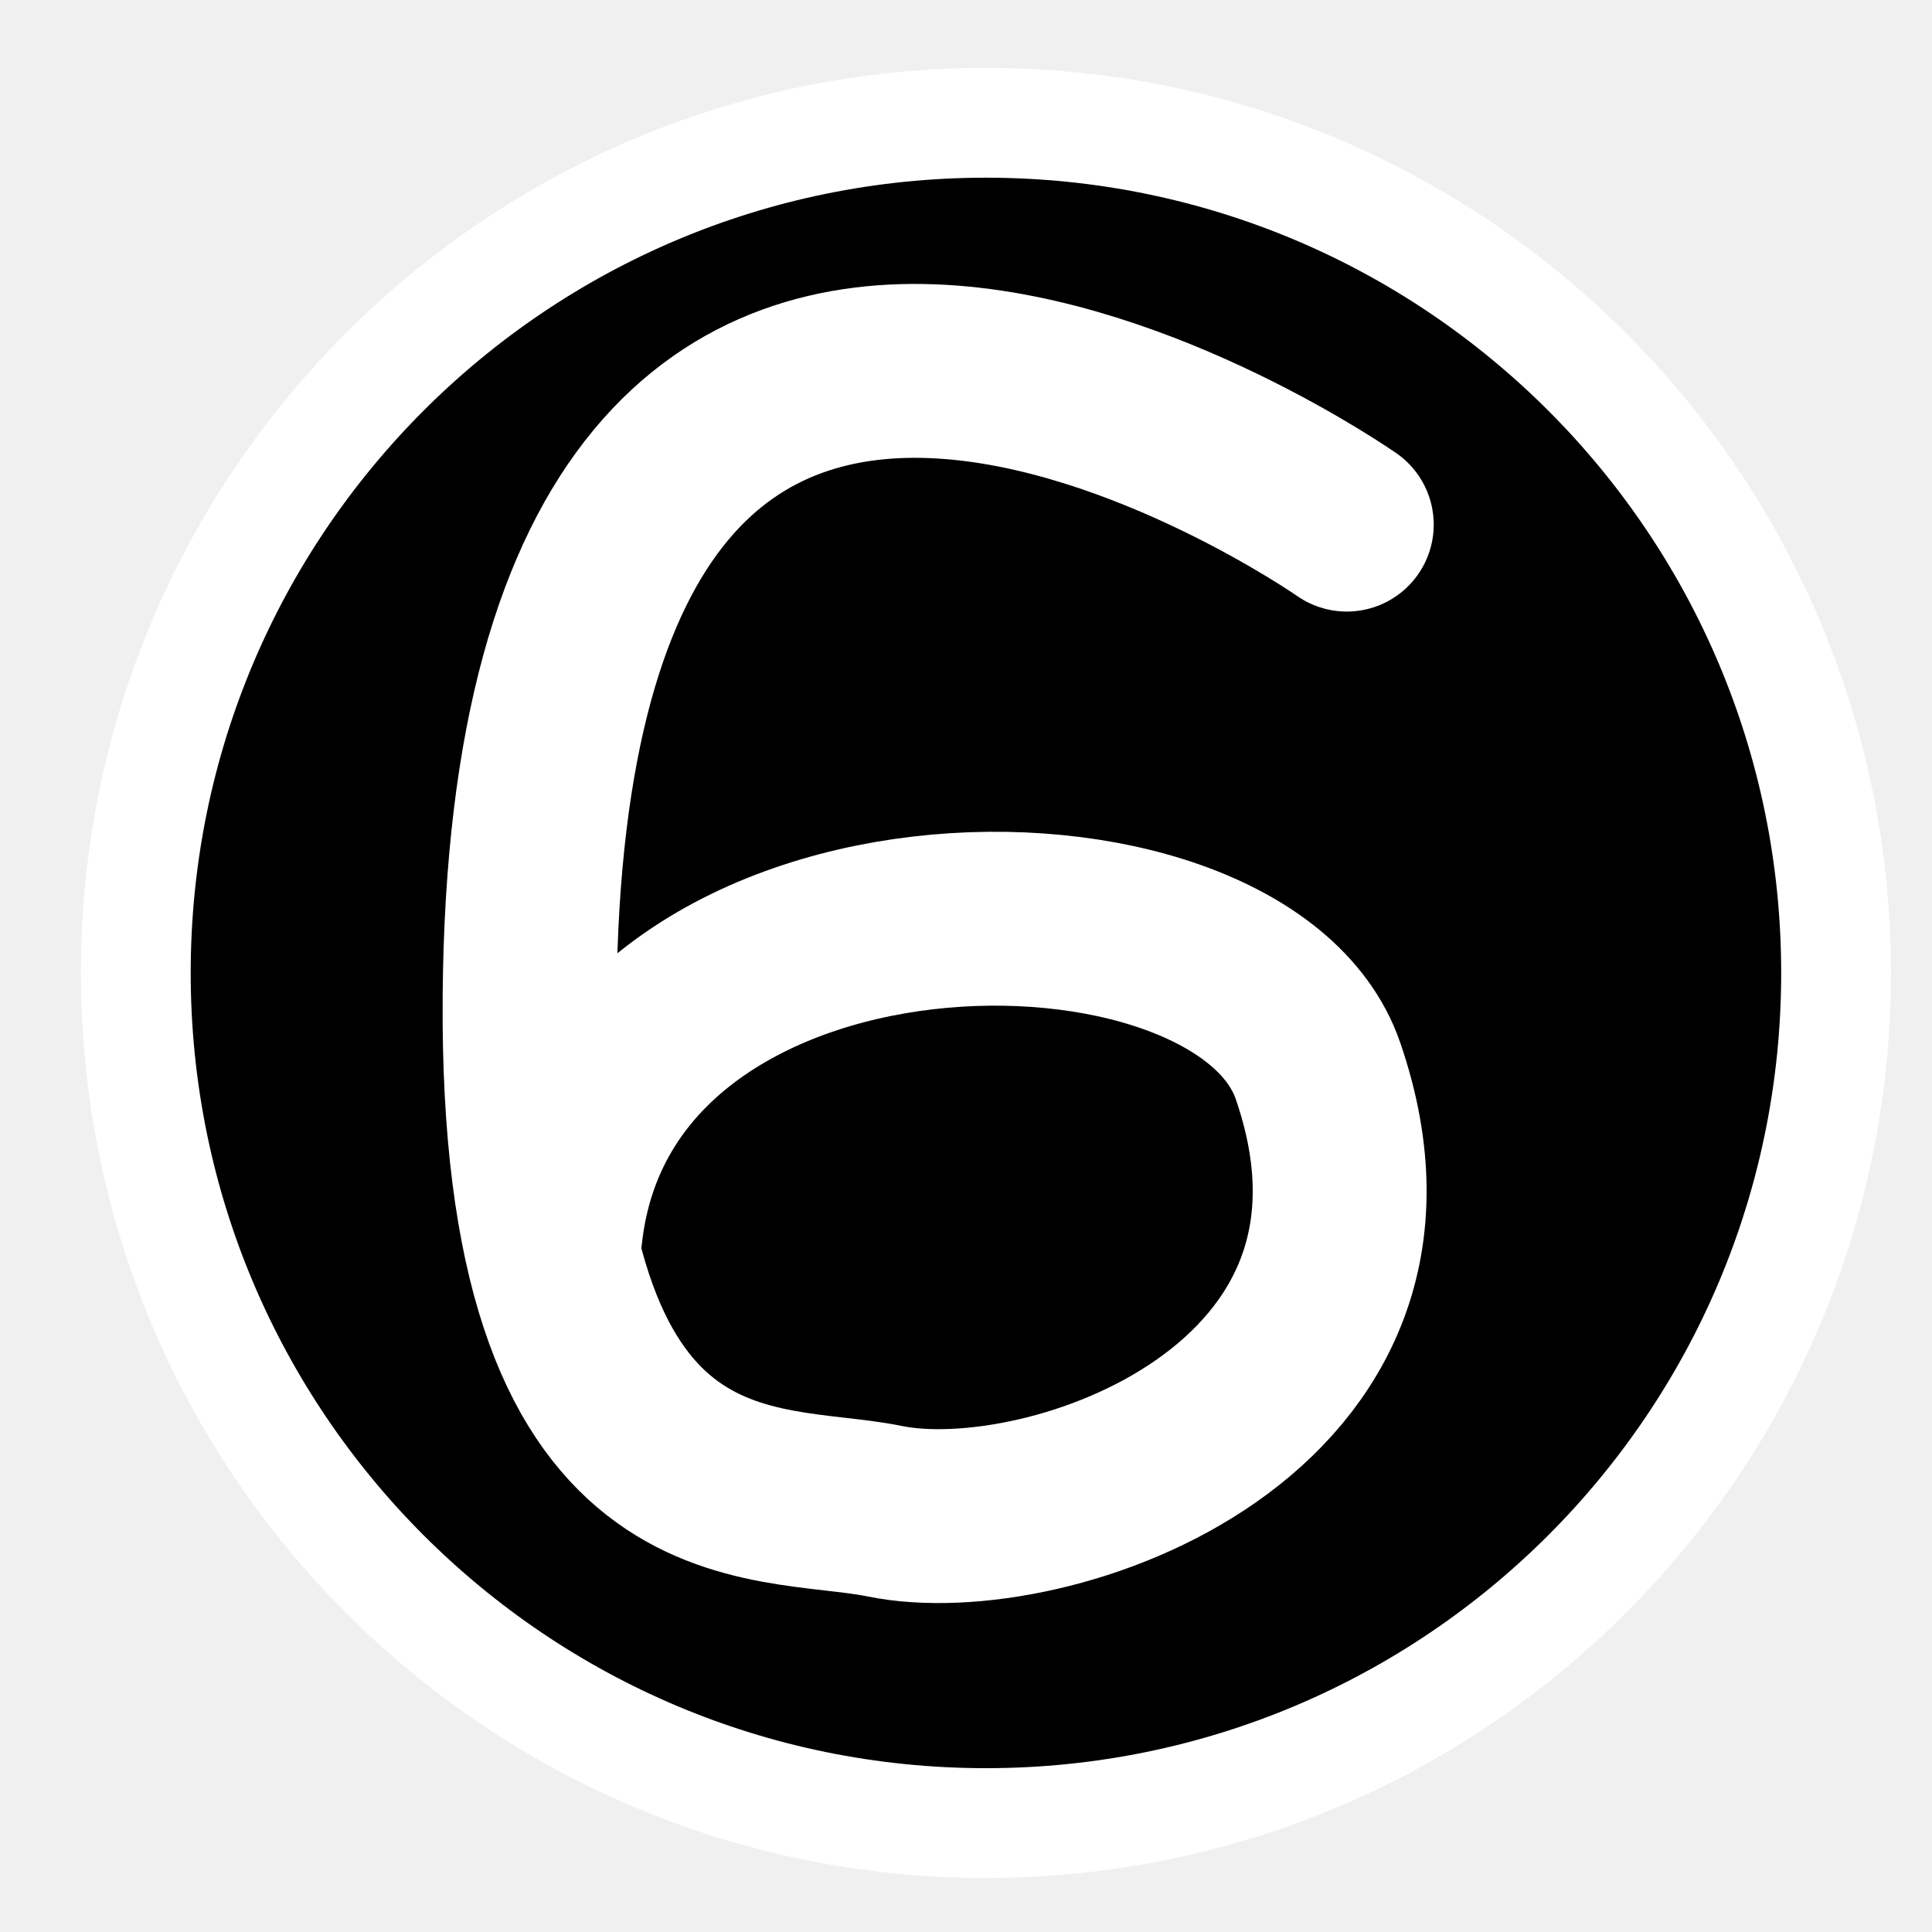
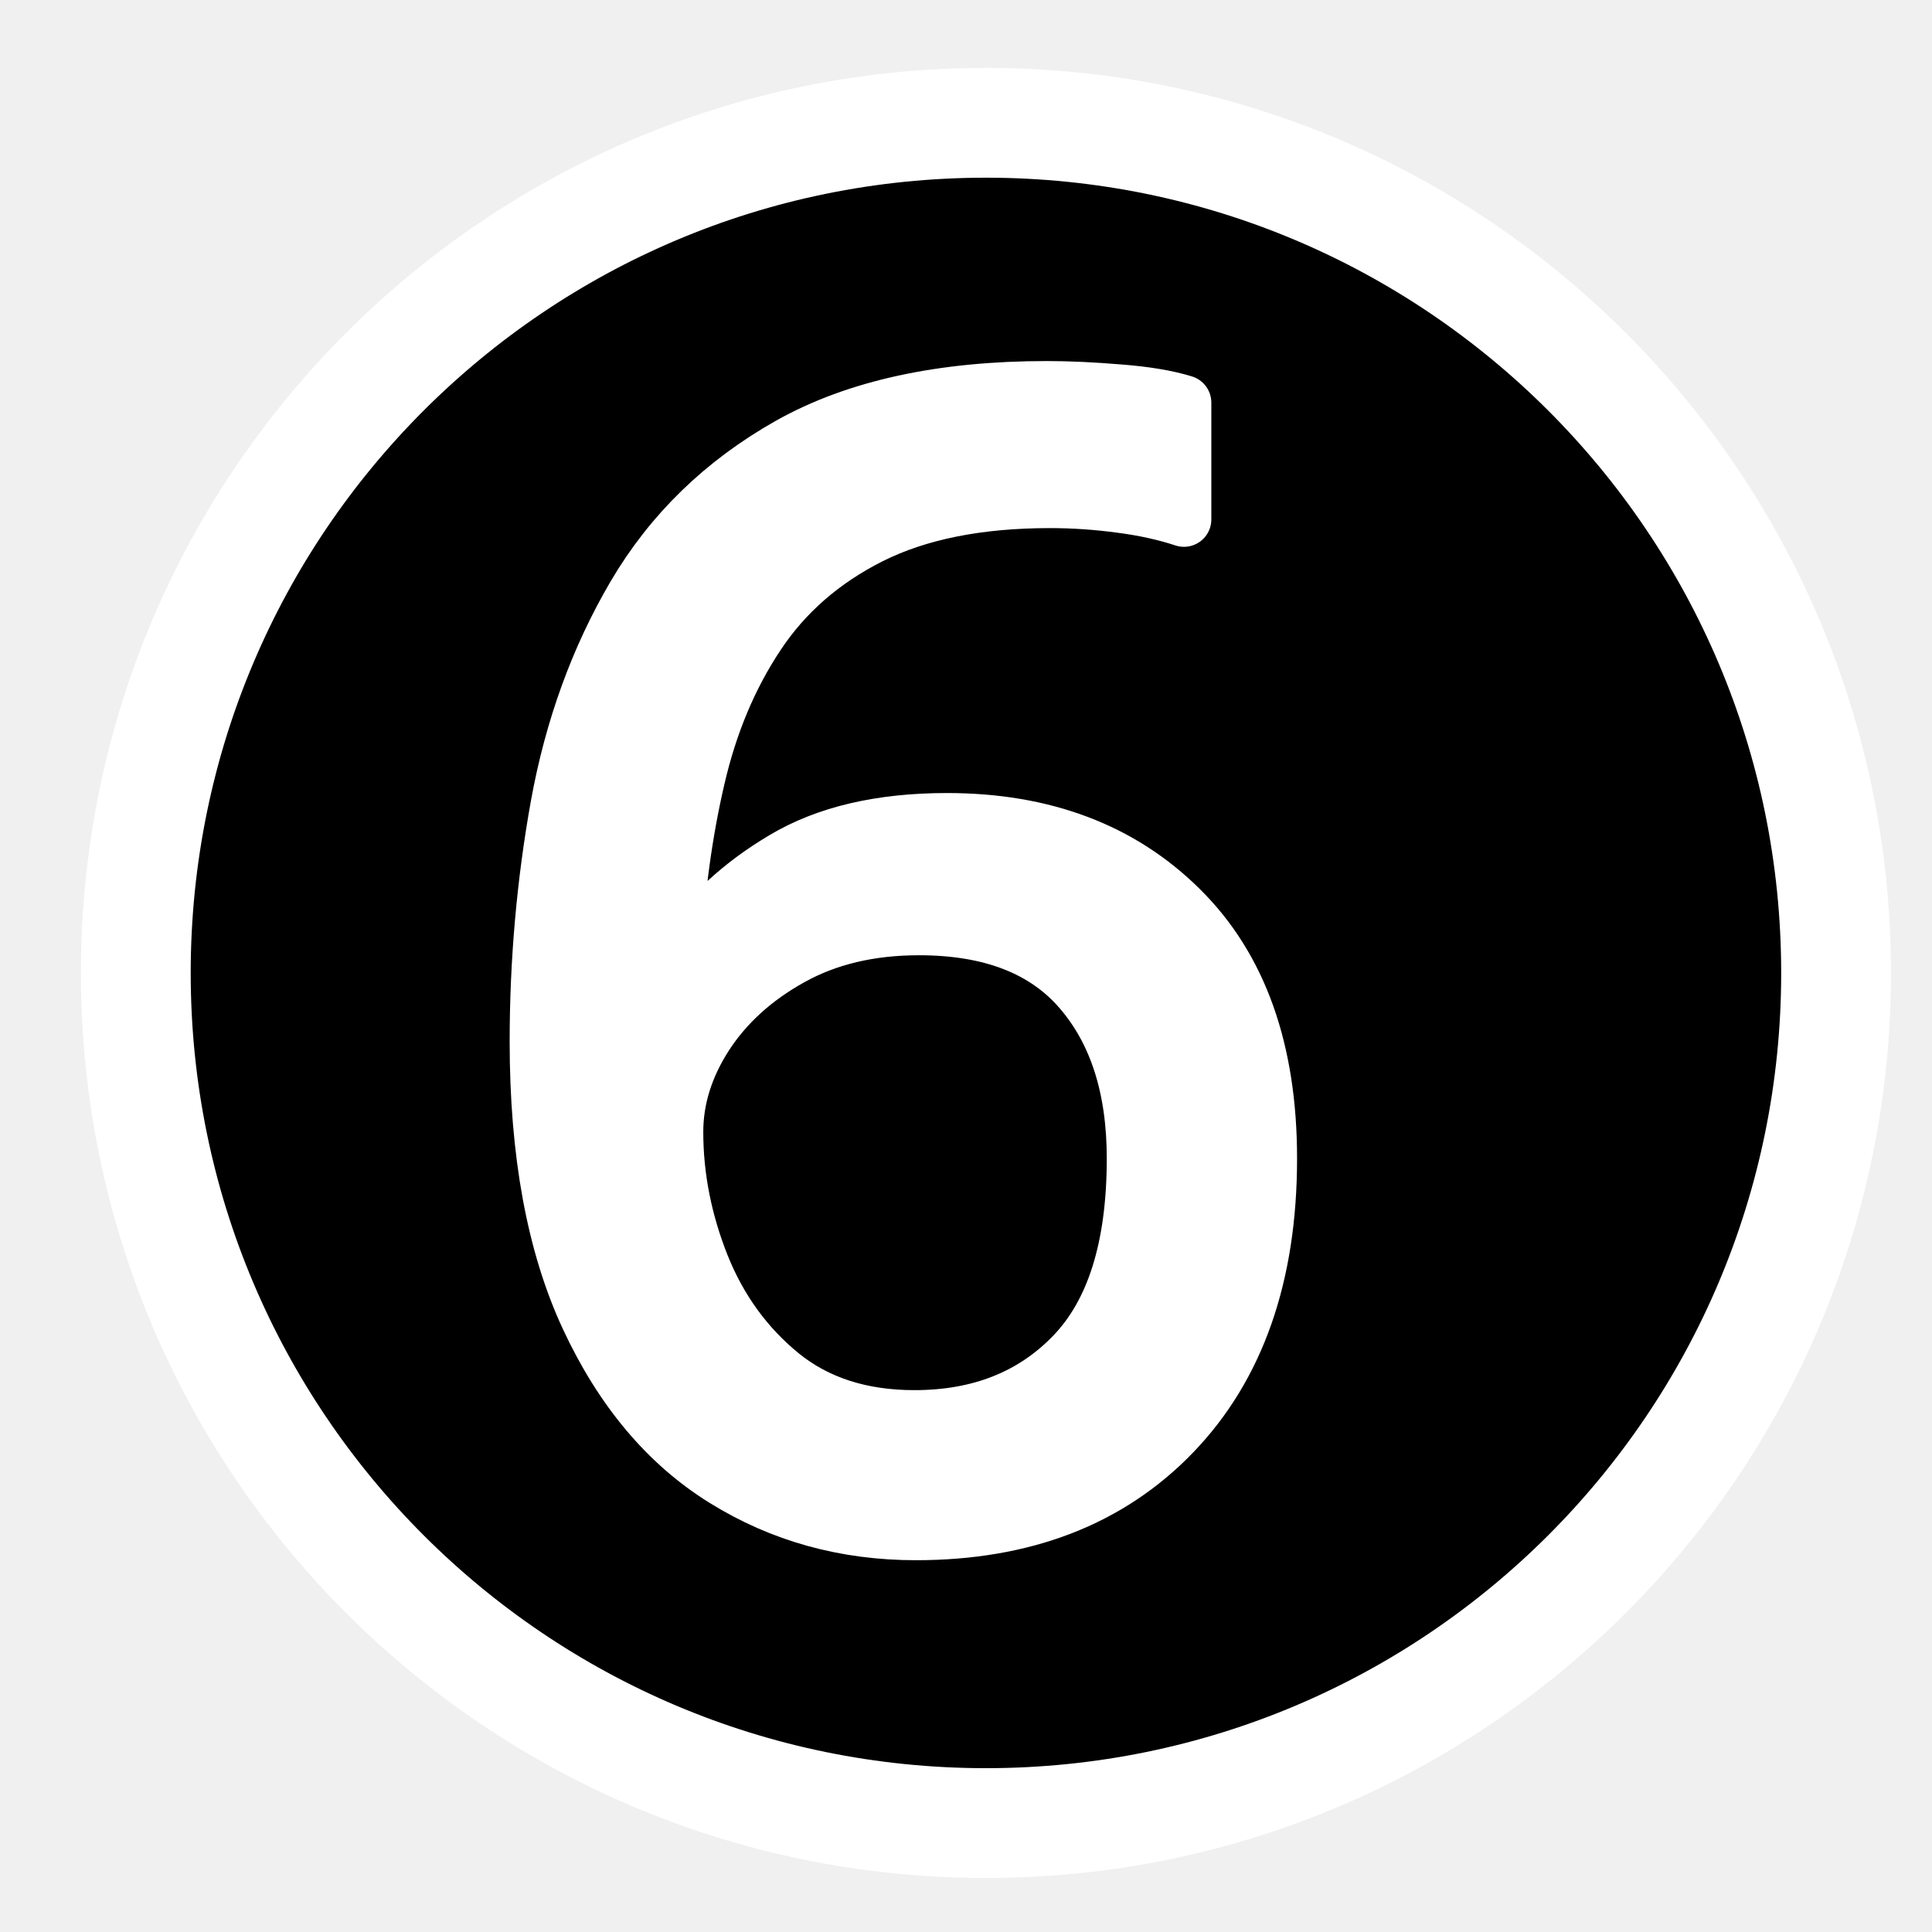
<svg xmlns="http://www.w3.org/2000/svg" version="1.1" x="0px" y="0px" viewBox="-143.5 -19.058 100 100" enable-background="new -143.5 -19.058 1024 1024" xml:space="preserve" id="svg2" width="100" height="100">
  <defs id="defs66" />
  <circle r="44.003" cy="31.301" cx="-92.468" id="path9736" style="fill:#000000;fill-opacity:1;stroke:#ffffff;stroke-width:5.683;stroke-linecap:round;stroke-linejoin:miter;stroke-miterlimit:4;stroke-dasharray:none;stroke-opacity:1;paint-order:normal" />
-   <path id="path9748-1-2-7" d="m -73.791,8.096 c 0,0 -41.876,-29.254 -42.297,24.42 -0.219,27.897 12.132,25.369 18.37,26.644 8.432,1.725 28.503,-5.195 22.434,-22.799 -4.004,-11.615 -37.333,-11.627 -39.471,8.525" style="fill:none;stroke:#ffffff;stroke-width:9;stroke-linecap:round;stroke-linejoin:round;stroke-miterlimit:4;stroke-dasharray:none;stroke-opacity:1" />
+   <text xml:space="preserve" style="font-style:normal;font-variant:normal;font-weight:normal;font-stretch:normal;font-size:80.681px;line-height:1;font-family:sans-serif;-inkscape-font-specification:sans-serif;letter-spacing:0px;word-spacing:0px;fill:#ffffff;fill-opacity:1;stroke:#ffffff;stroke-width:2.834;stroke-linecap:round;stroke-linejoin:round;stroke-miterlimit:4;stroke-dasharray:none;stroke-opacity:1" x="-120.142" y="59.472" id="text818">
+     <tspan id="tspan816" x="-120.142" y="59.472" style="fill:#ffffff;fill-opacity:1;stroke:#ffffff;stroke-width:2.834;stroke-linejoin:round;stroke-miterlimit:4;stroke-dasharray:none;stroke-opacity:1">6</tspan>
+   </text>
</svg>
